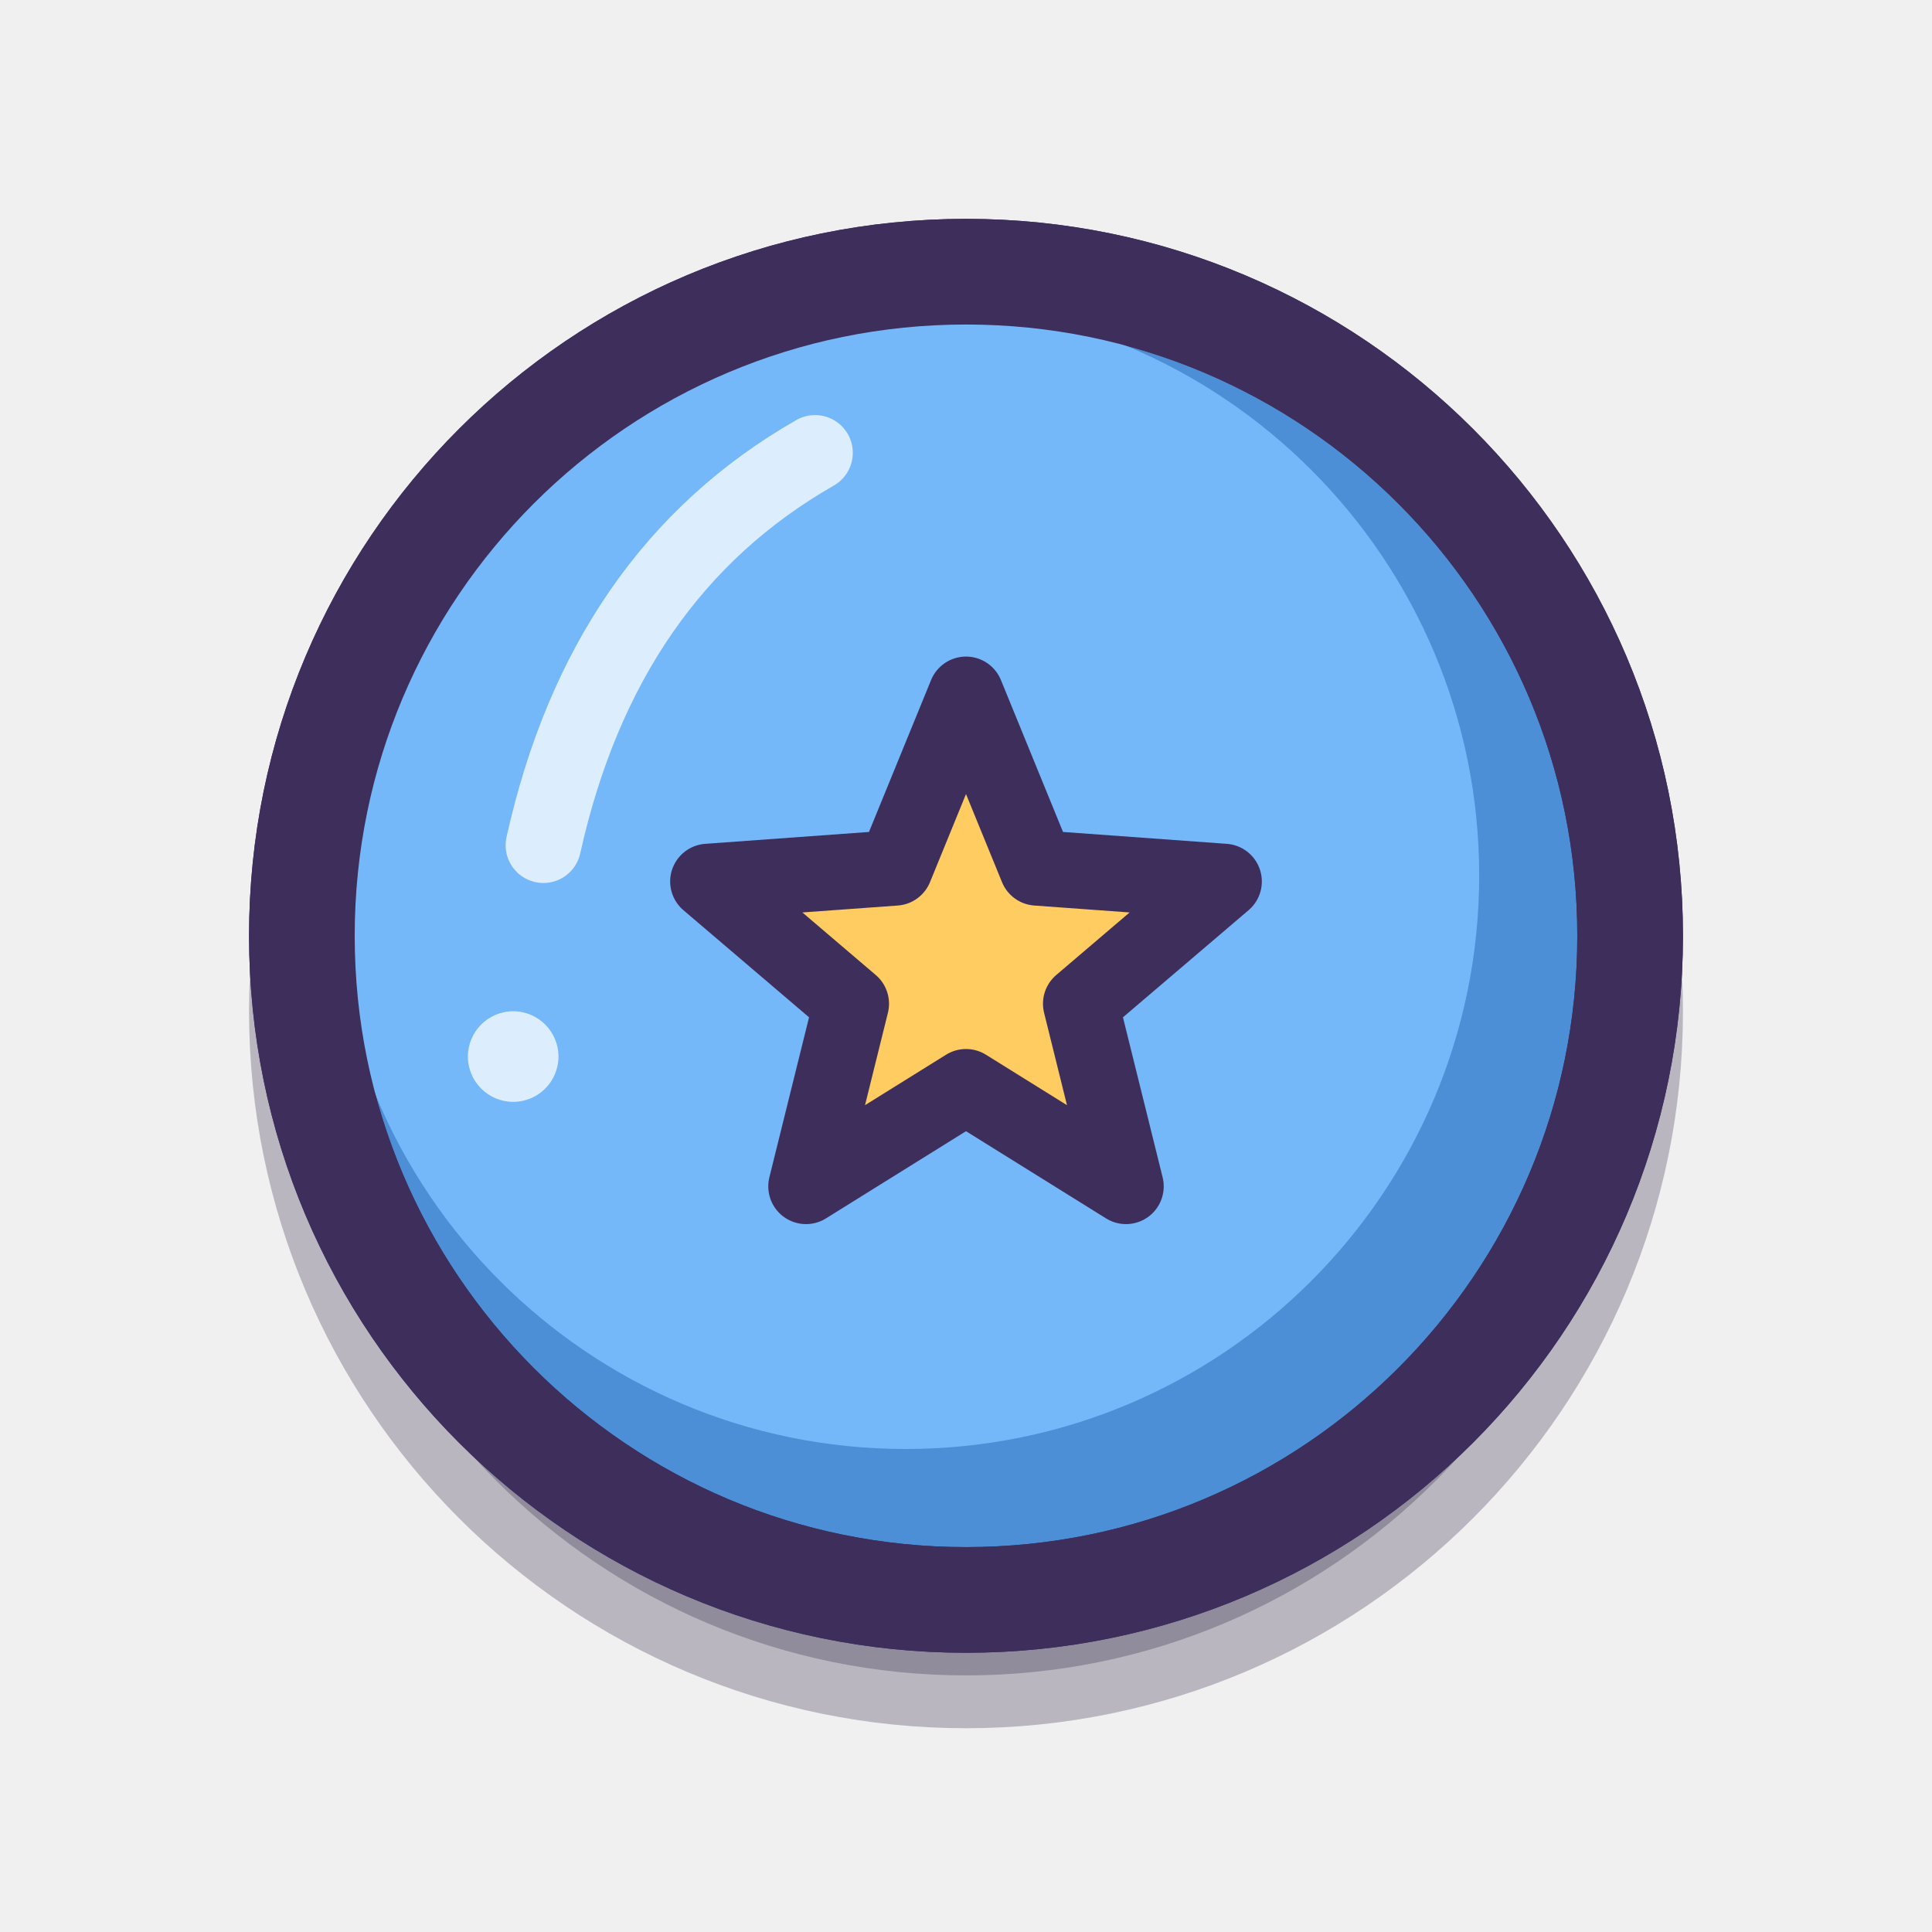
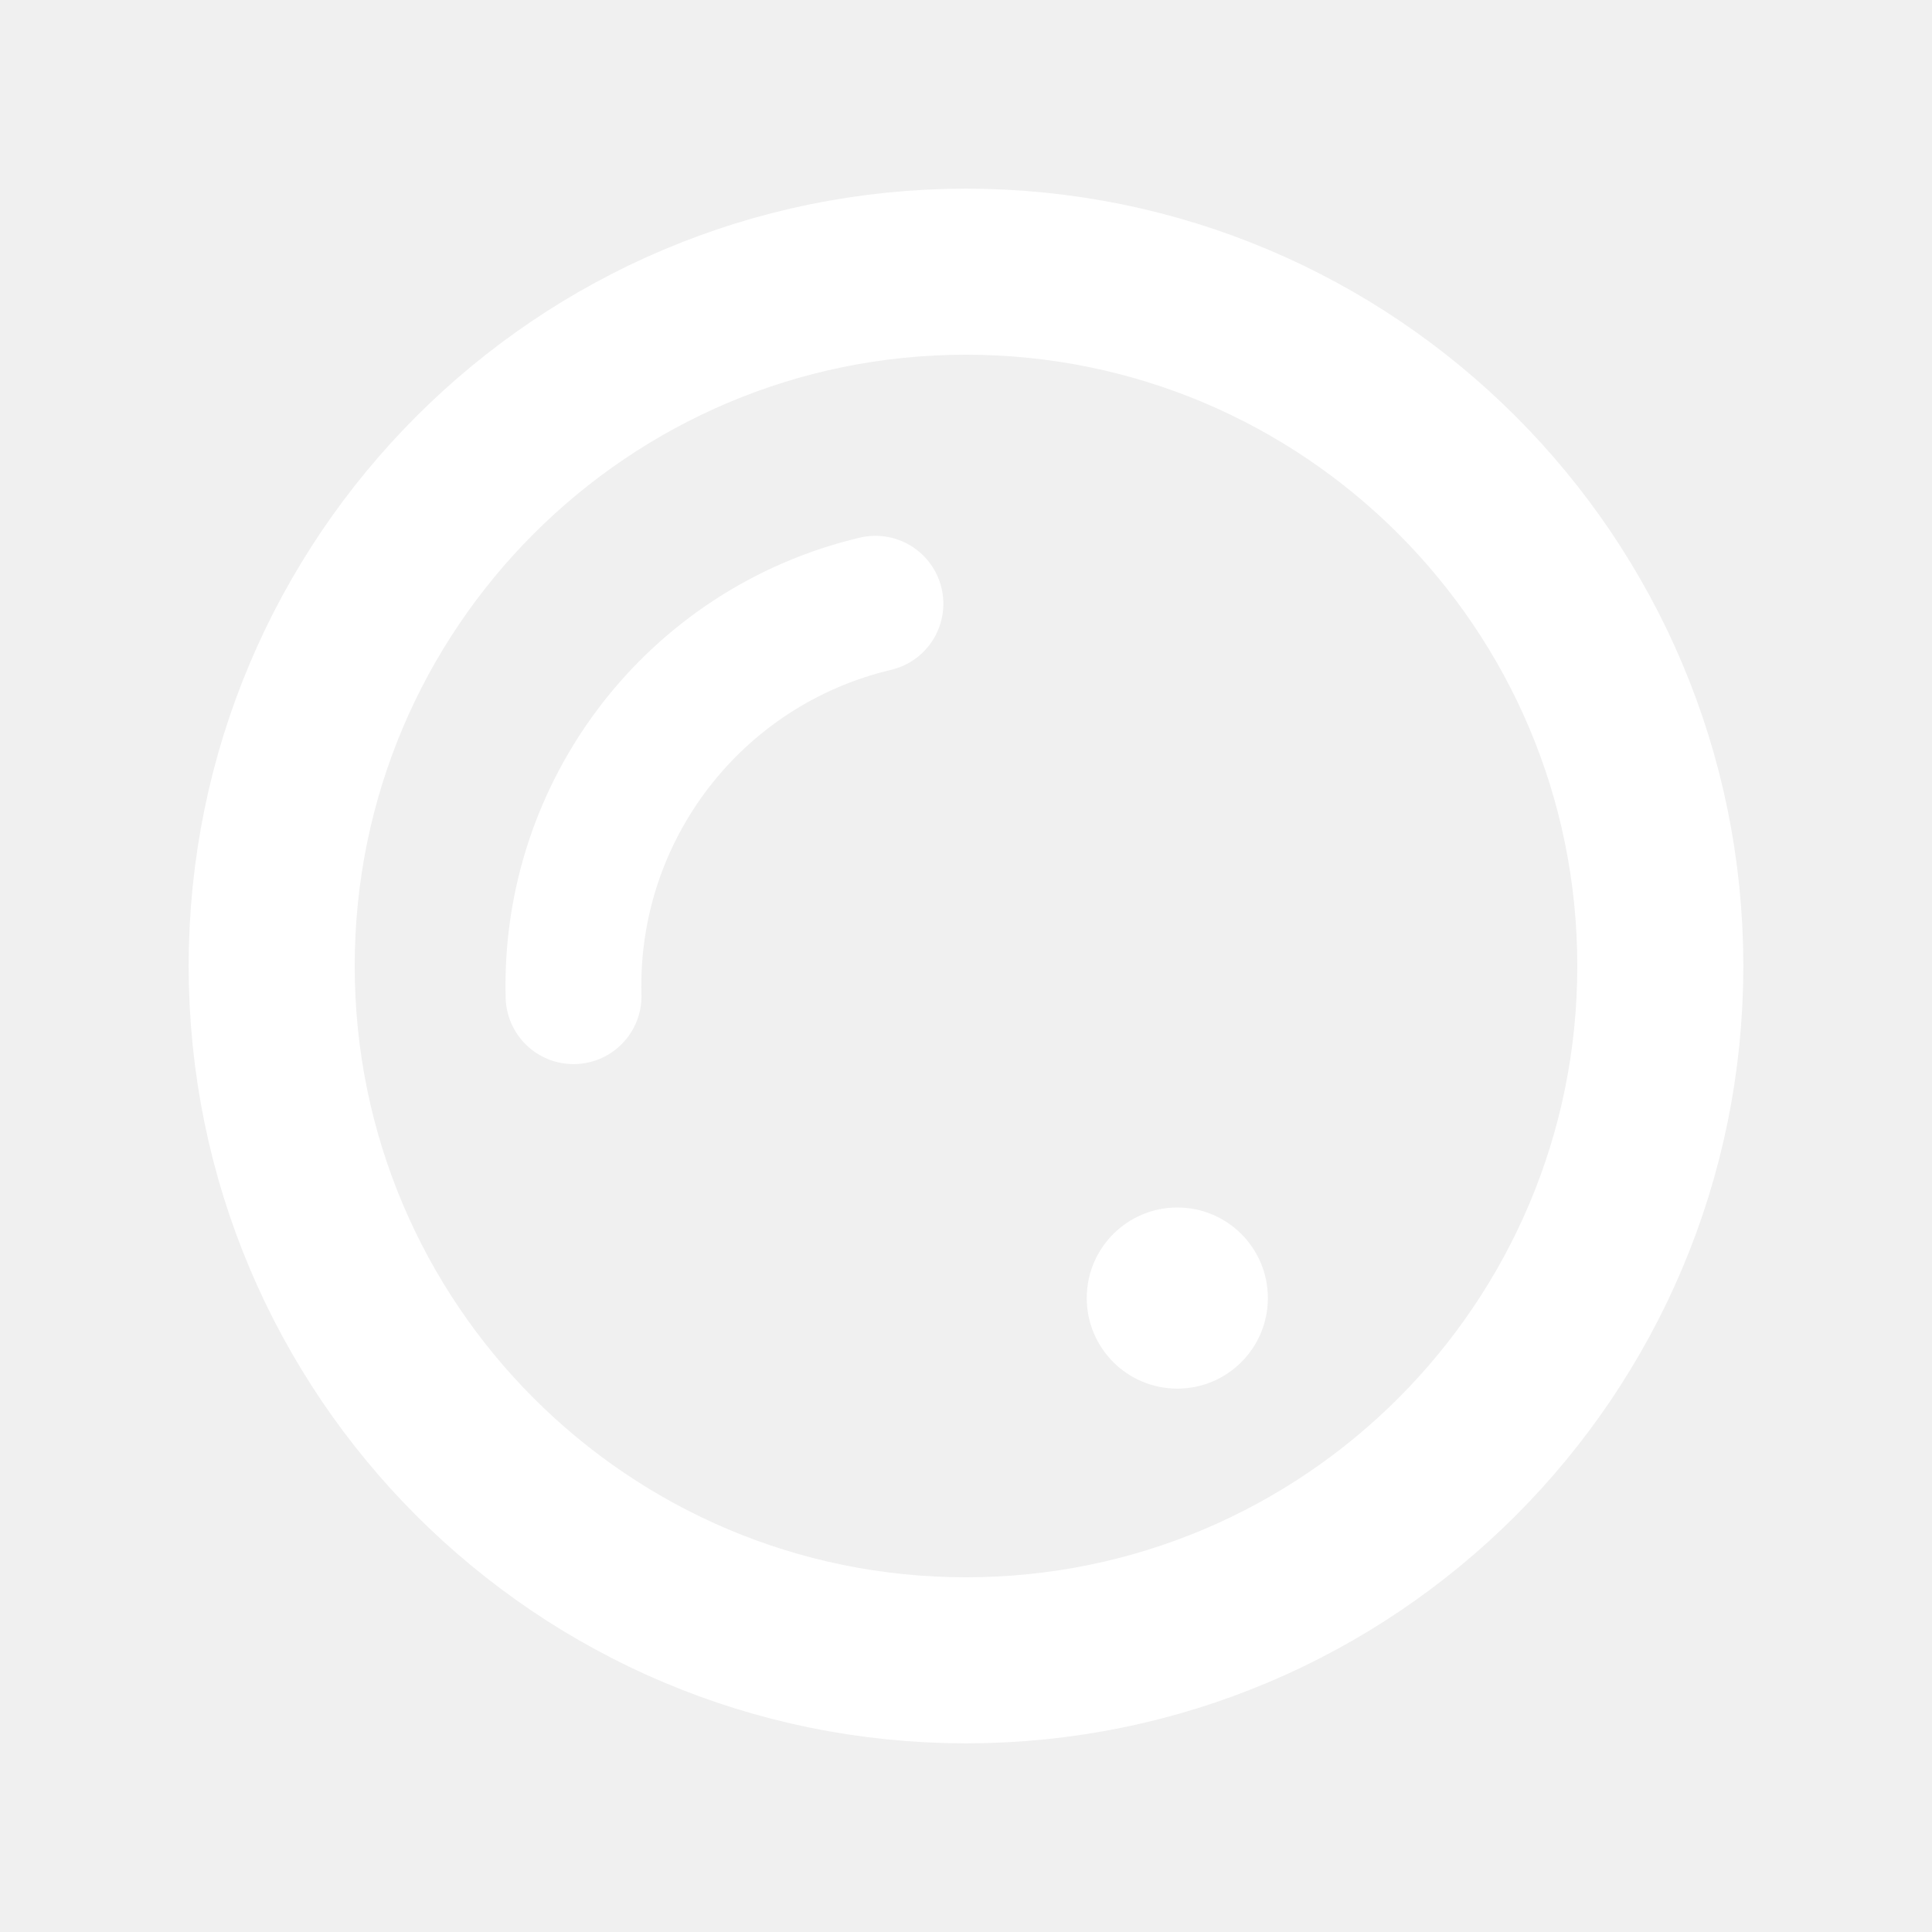
<svg xmlns="http://www.w3.org/2000/svg" width="256" height="256" viewBox="0 0 128 128">
-   <g transform="translate(0,5)" fill="#2B2142" fill-opacity="0.28" stroke="#2B2142" stroke-opacity="0.28" stroke-width="7" stroke-linejoin="round">
-     <circle cx="64" cy="62" r="44" />
-   </g>
-   <circle cx="64" cy="62" r="44" fill="#4C8FD6" />
-   <circle cx="64" cy="62" r="44" fill="none" stroke="#3D2E5C" stroke-width="7" stroke-linejoin="round" stroke-linecap="round" />
-   <circle cx="60" cy="58" r="38" fill="#75B8FA" />
-   <circle cx="64" cy="62" r="44" fill="none" stroke="#3D2E5C" stroke-width="7" />
-   <path d="M64 46 L68.7 57.5 L81.1 58.4 L71.6 66.5 L74.6 78.6 L64 72 L53.4 78.6 L56.4 66.5 L46.9 58.4 L59.3 57.5 Z" fill="#FFCC61" stroke="#3D2E5C" stroke-width="5" stroke-linejoin="round" />
-   <path d="M36 56 Q40 38 54 30" fill="none" stroke="#FFFFFF" stroke-opacity="0.75" stroke-width="5" stroke-linecap="round" />
-   <circle cx="34" cy="70" r="3" fill="#FFFFFF" fill-opacity="0.75" />
+   <circle cx="64" cy="64" r="46" fill="none" stroke="#FFFFFF" stroke-width="11" />
+   <path d="M38 66 A26 26 0 0 1 58 40" fill="none" stroke="#FFFFFF" stroke-width="9" stroke-linecap="round" stroke-linejoin="round" />
+   <circle cx="78" cy="86" r="6" fill="#FFFFFF" />
</svg>
